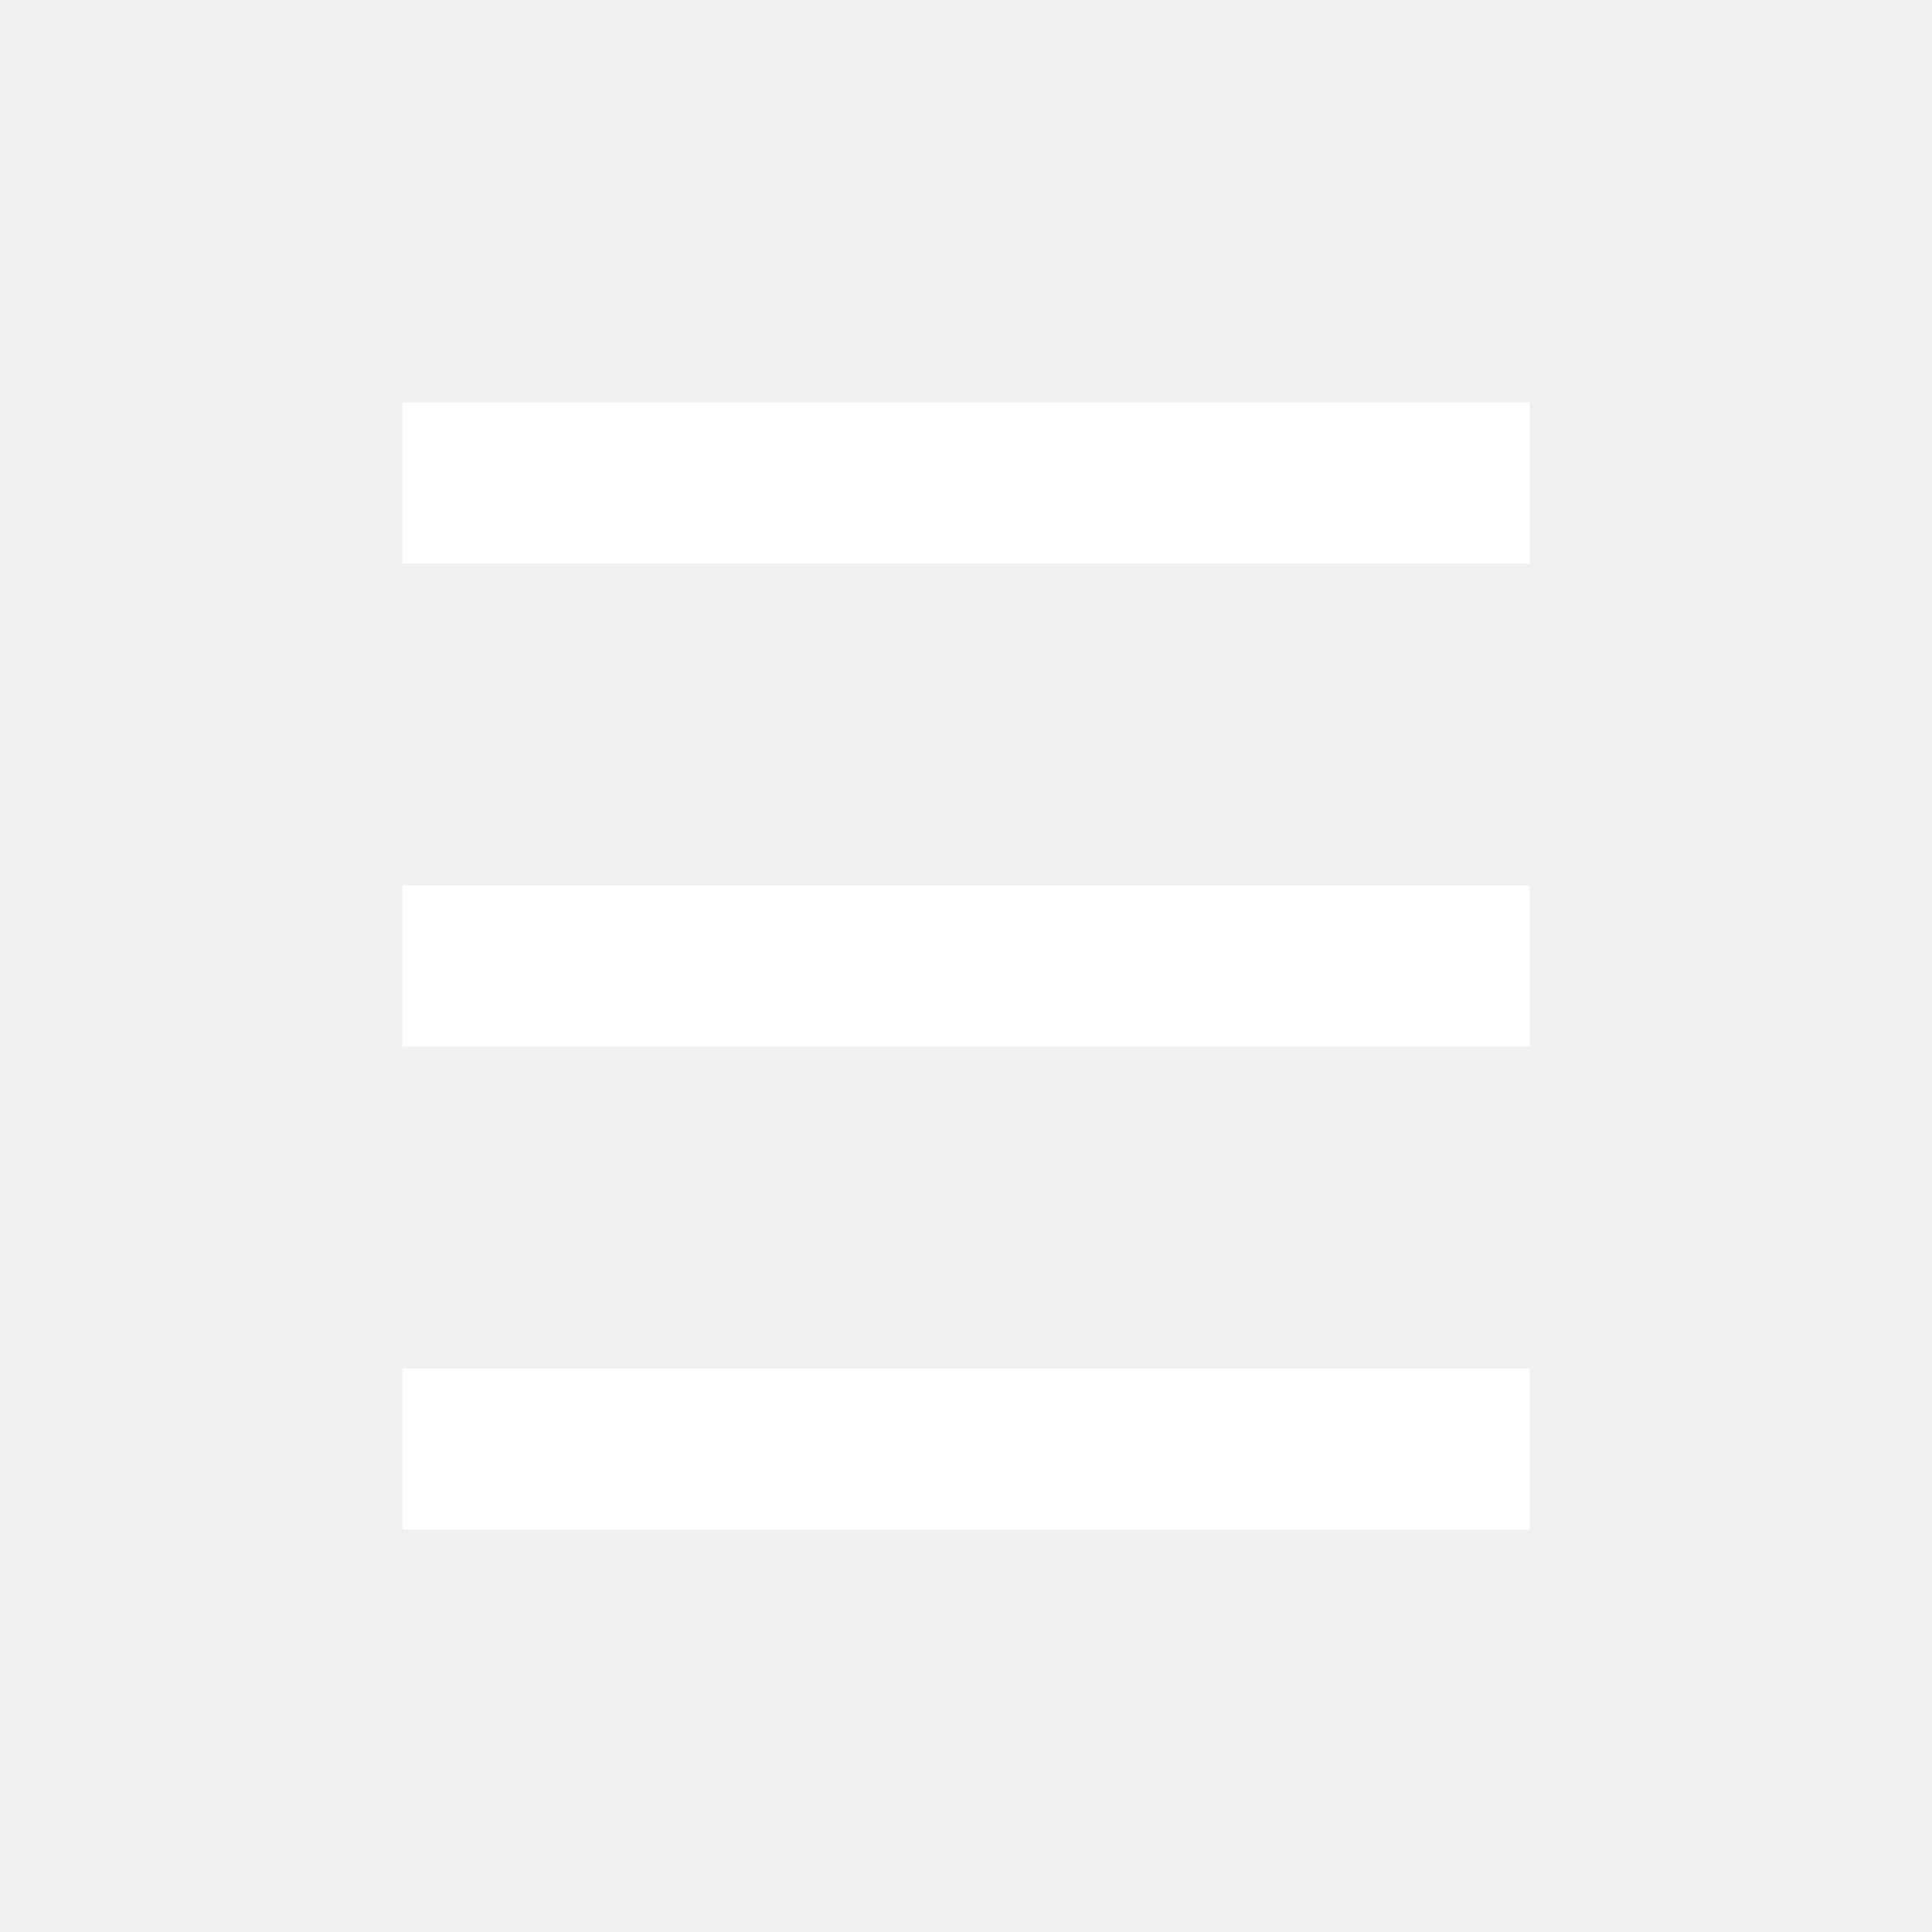
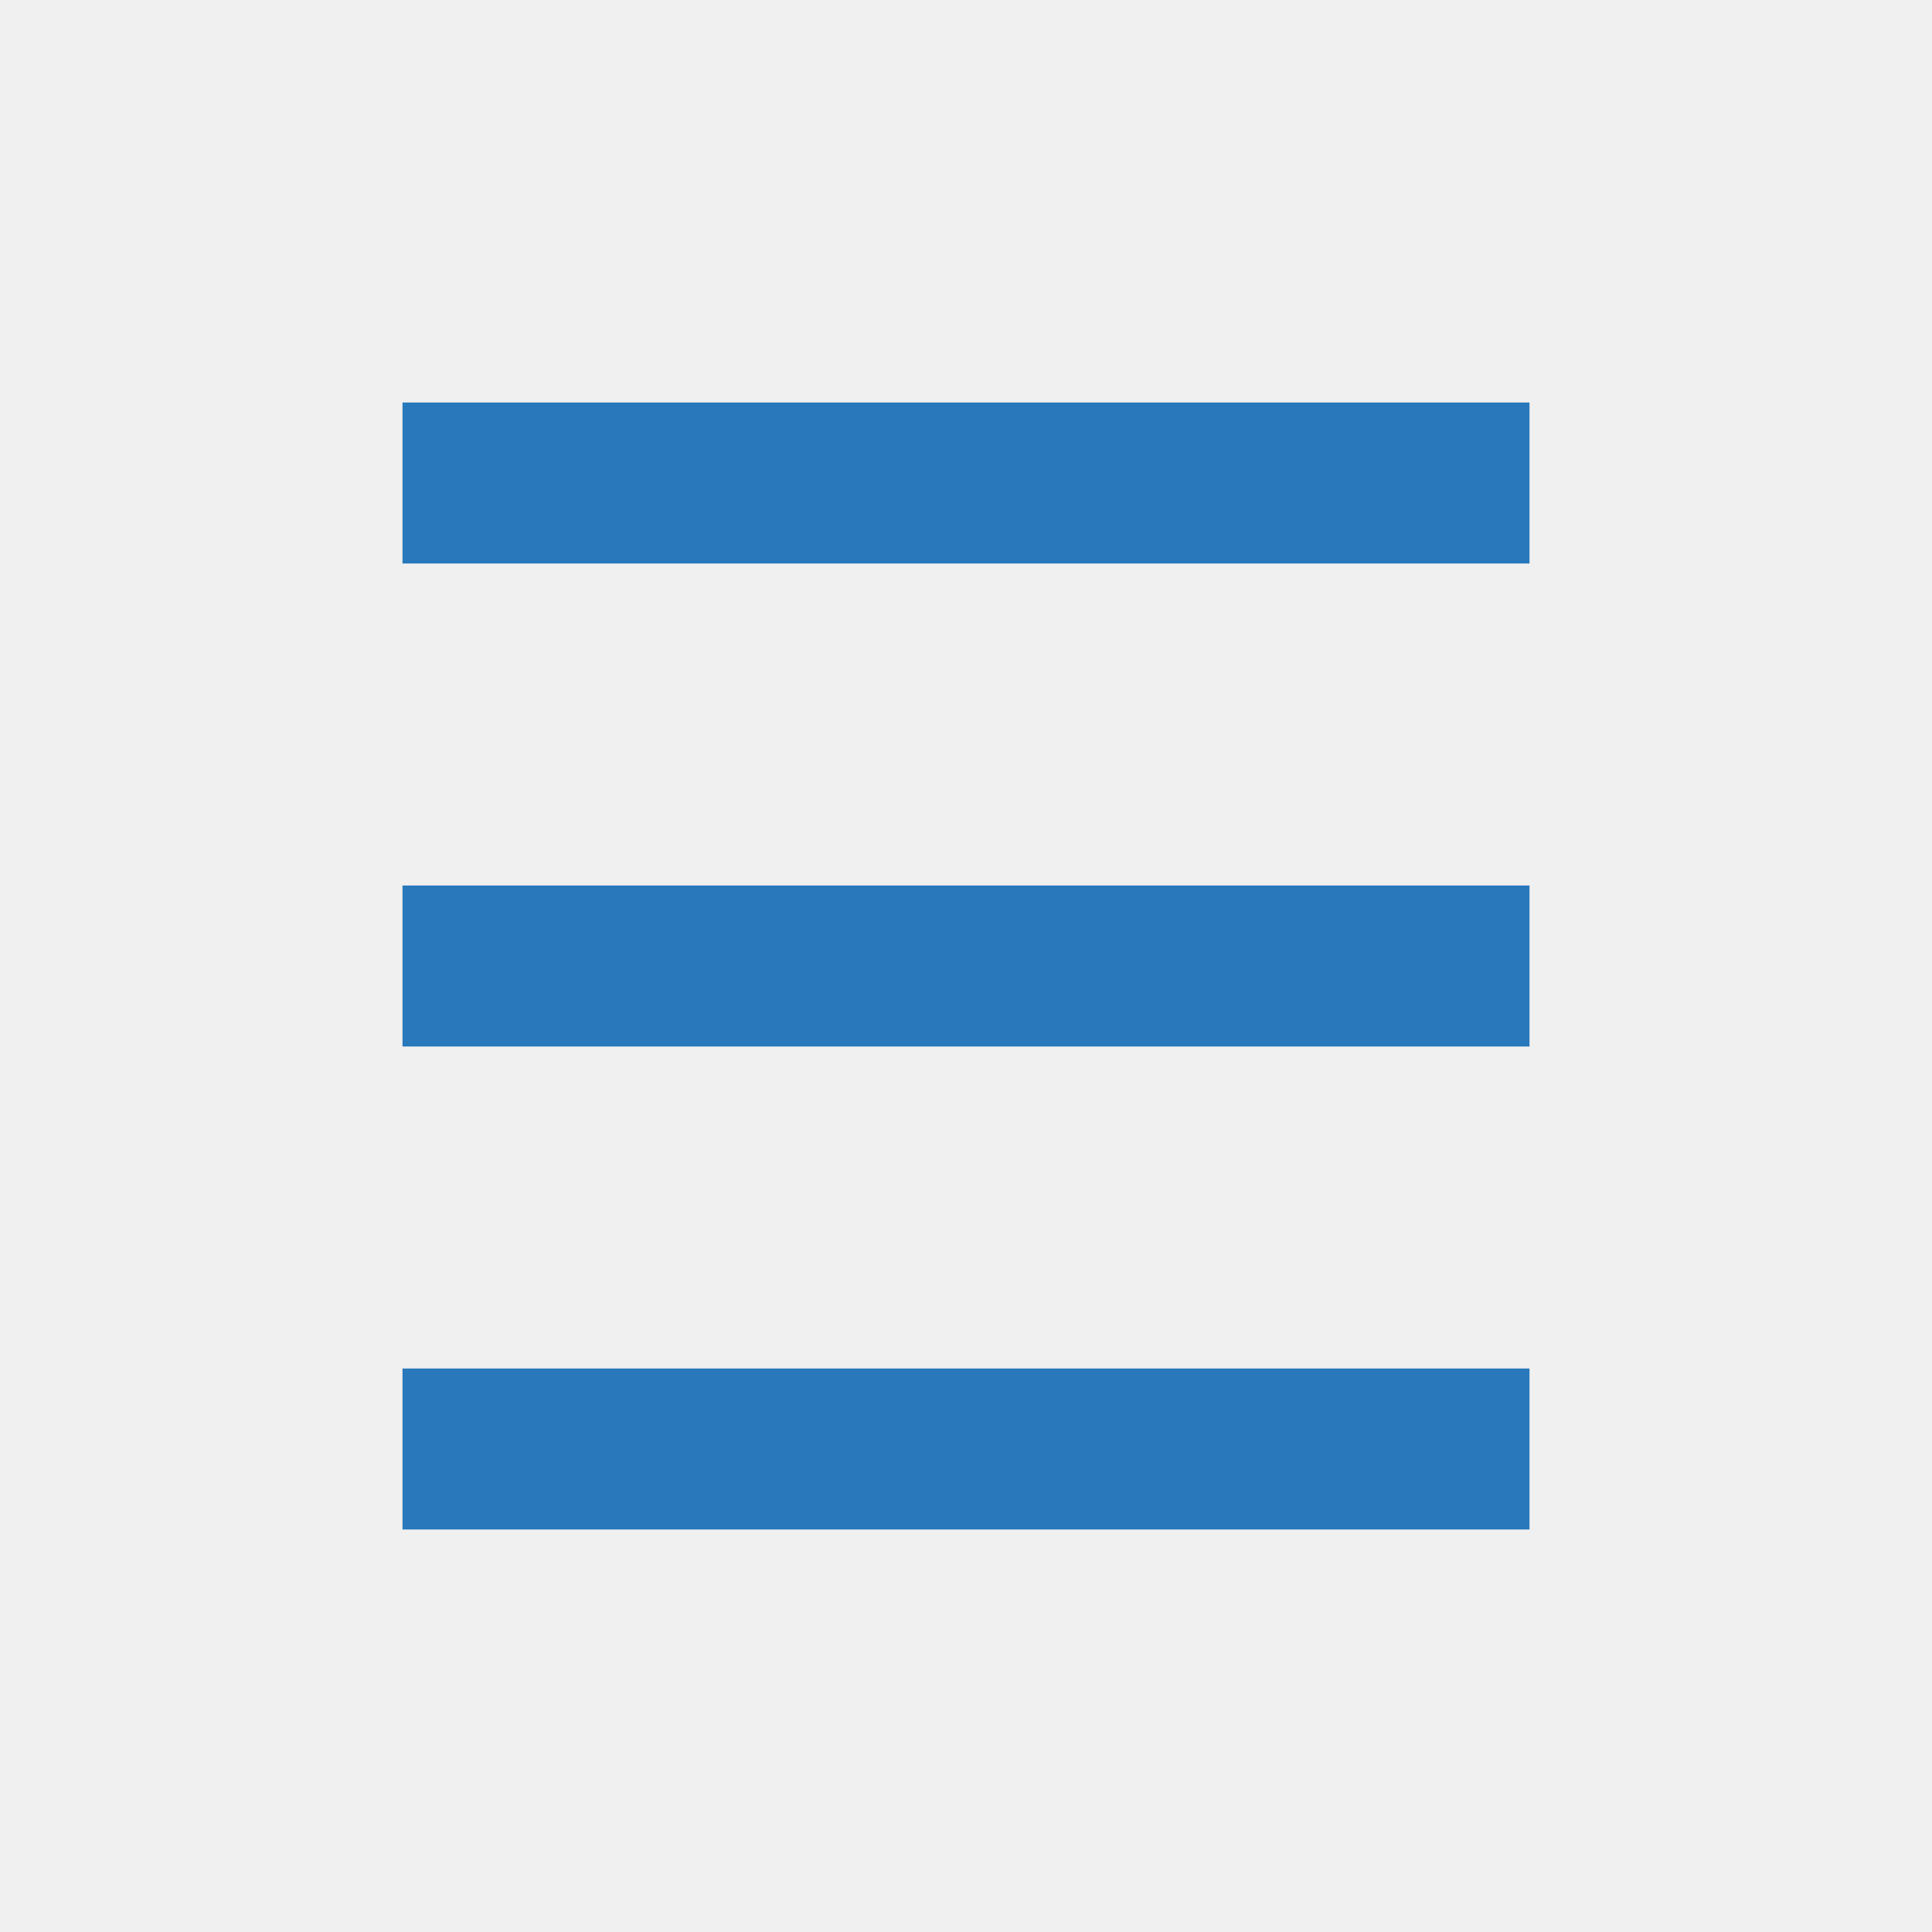
- <svg width="56px" height="56px" viewBox="0 0 24 24" stroke="#FFFFFF" stroke-width="2" stroke-linecap="square" stroke-linejoin="miter" fill="none" color="#FFFFFF">
+ <svg width="56px" height="56px" viewBox="0 0 24 24" stroke="#2878bb" stroke-width="2" stroke-linecap="square" stroke-linejoin="miter" fill="none" color="#FFFFFF">
  <path d="M6 6L18 6M6 12L18 12M6 18L18 18" />
</svg>
